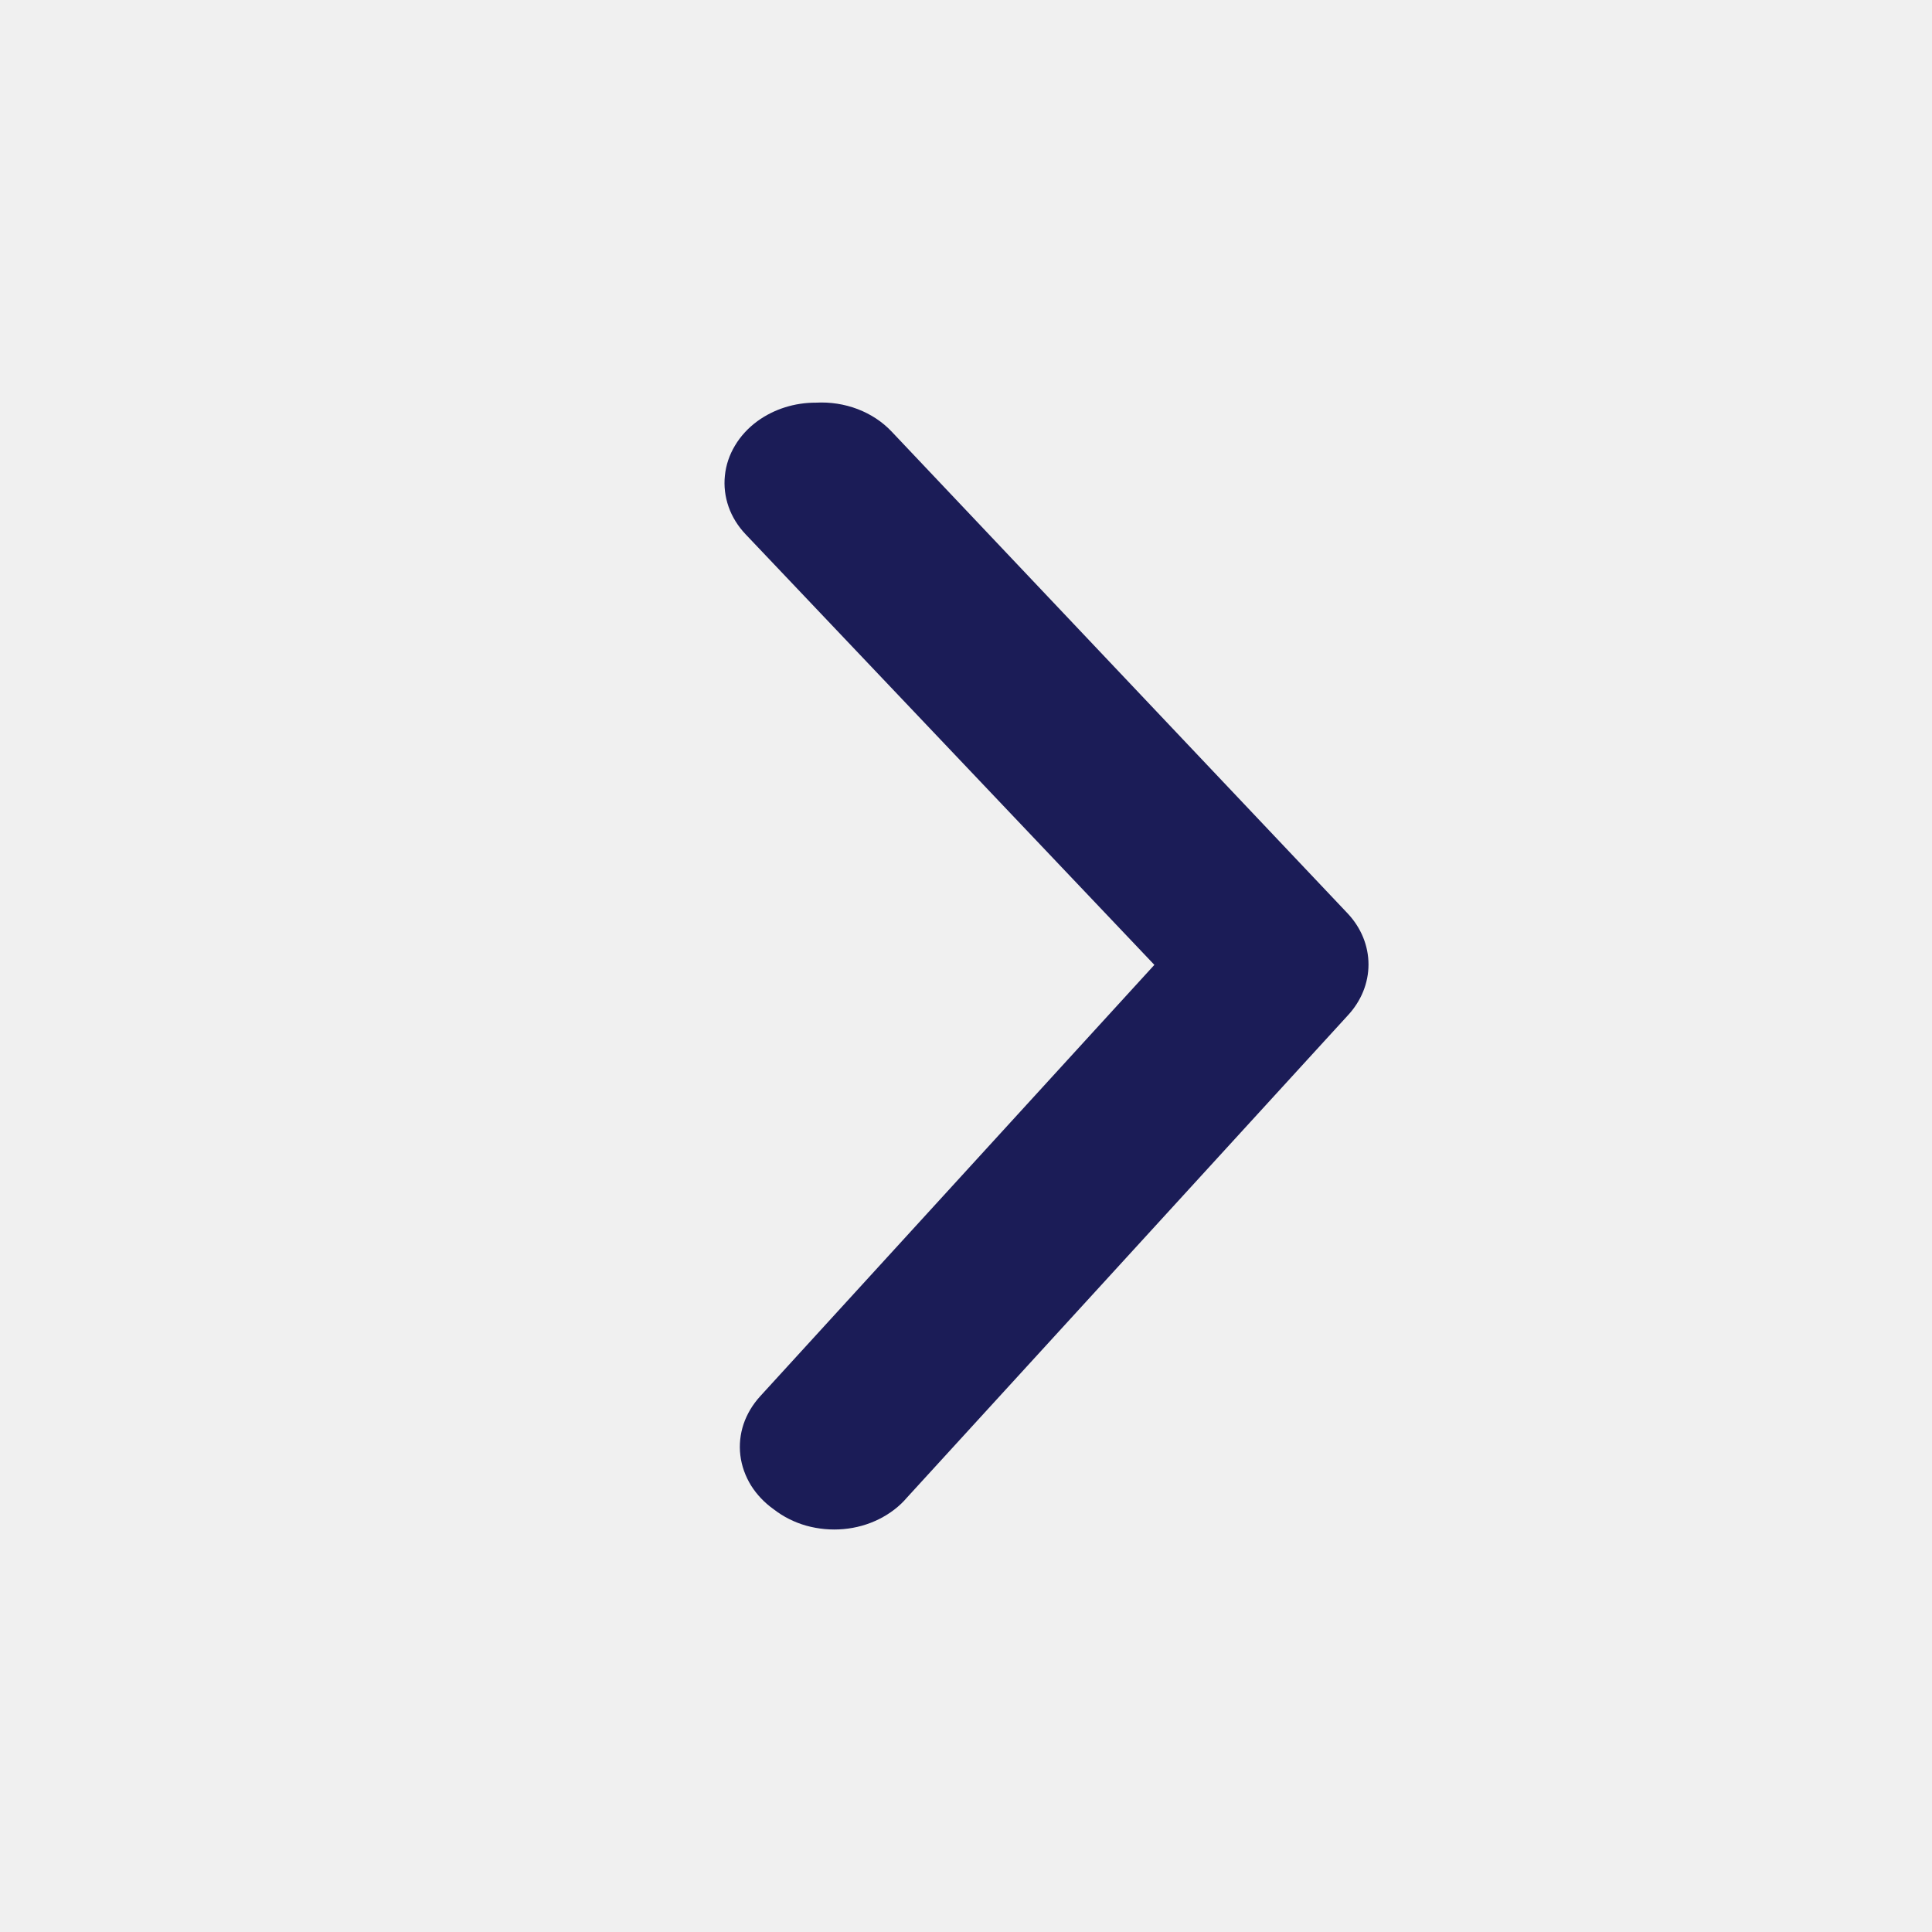
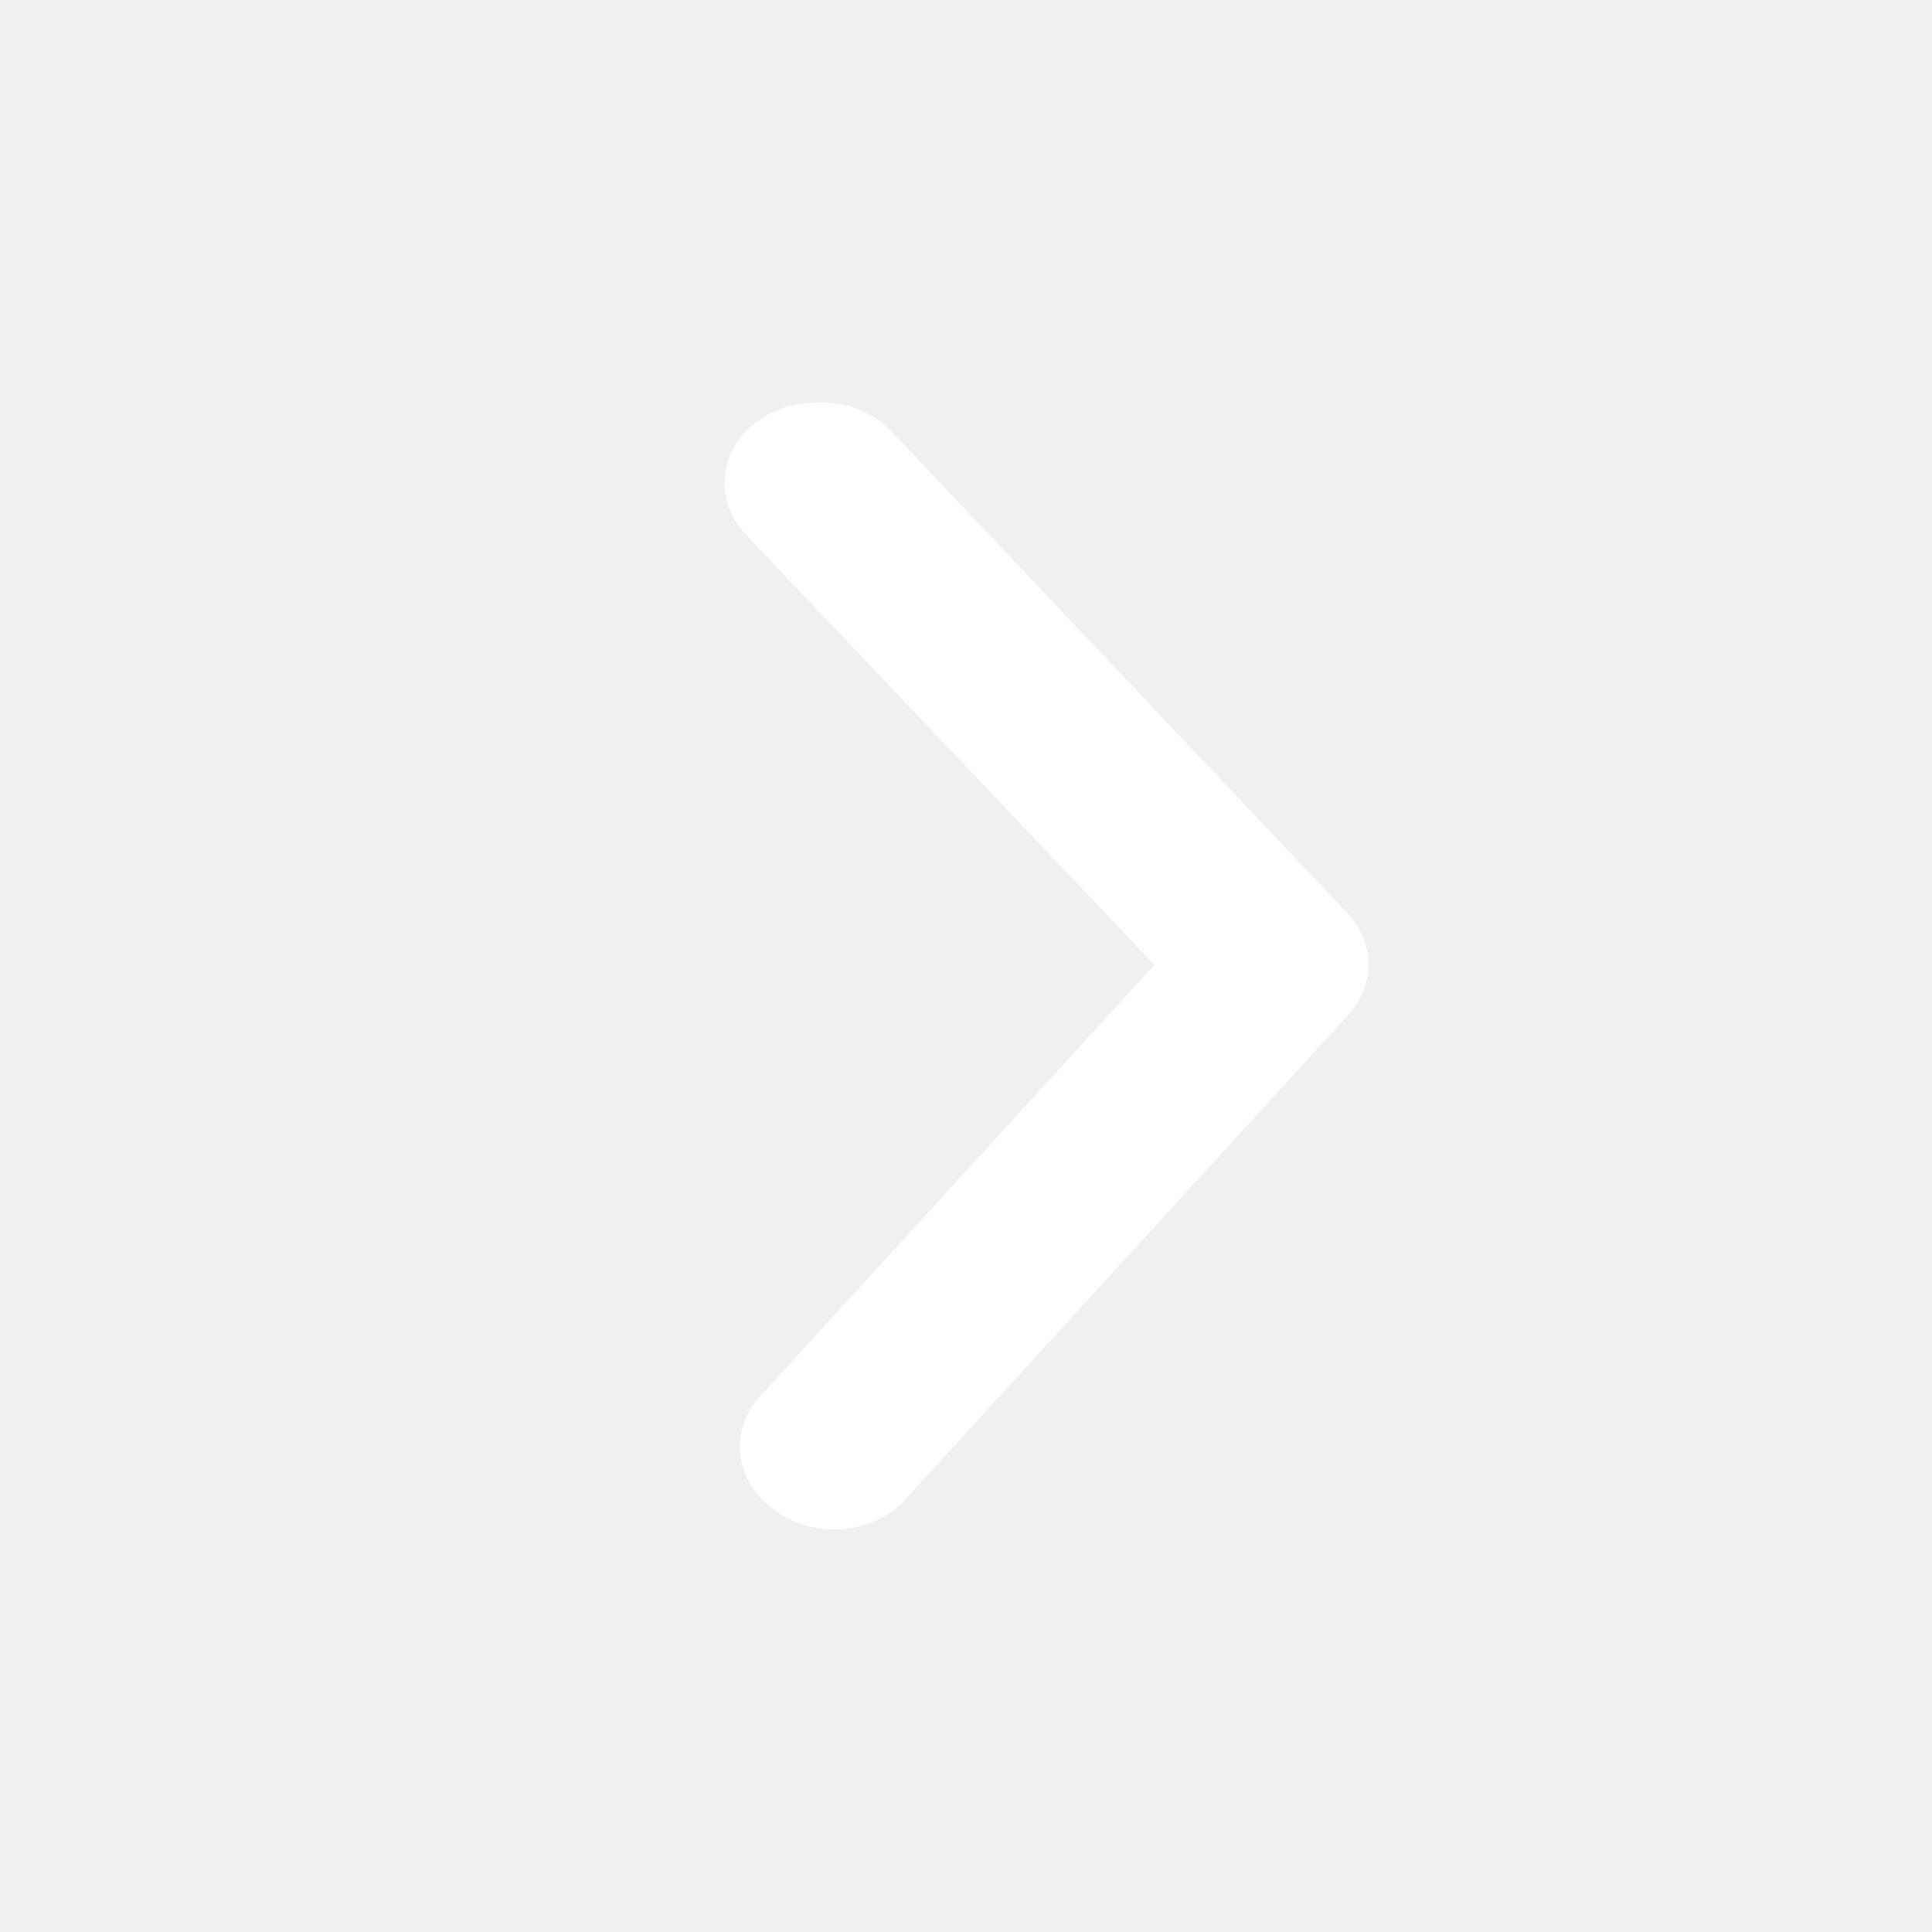
<svg xmlns="http://www.w3.org/2000/svg" width="24" height="24" viewBox="0 0 24 24" fill="none">
  <g id="Property 1=Arrow">
-     <path id="Vector" d="M10.135 5.002C9.87 5.001 9.614 5.083 9.41 5.231C9.295 5.315 9.2 5.418 9.131 5.534C9.061 5.65 9.018 5.777 9.005 5.908C8.991 6.039 9.007 6.17 9.051 6.296C9.095 6.421 9.167 6.537 9.263 6.638L14.34 11.986L9.444 17.344C9.35 17.447 9.28 17.564 9.237 17.69C9.195 17.816 9.181 17.948 9.197 18.079C9.213 18.21 9.258 18.336 9.329 18.452C9.401 18.567 9.498 18.669 9.614 18.751C9.731 18.842 9.869 18.911 10.017 18.953C10.166 18.994 10.323 19.009 10.478 18.995C10.634 18.981 10.784 18.939 10.92 18.871C11.056 18.803 11.175 18.712 11.268 18.602L16.742 12.615C16.909 12.436 17 12.212 17 11.981C17 11.75 16.909 11.526 16.742 11.348L11.076 5.361C10.962 5.24 10.818 5.145 10.654 5.082C10.491 5.02 10.313 4.992 10.135 5.002Z" fill="#1B1C57" />
+     <path id="Vector" d="M10.135 5.002C9.87 5.001 9.614 5.083 9.41 5.231C9.295 5.315 9.2 5.418 9.131 5.534C9.061 5.65 9.018 5.777 9.005 5.908C8.991 6.039 9.007 6.17 9.051 6.296C9.095 6.421 9.167 6.537 9.263 6.638L14.34 11.986L9.444 17.344C9.35 17.447 9.28 17.564 9.237 17.69C9.195 17.816 9.181 17.948 9.197 18.079C9.213 18.21 9.258 18.336 9.329 18.452C9.401 18.567 9.498 18.669 9.614 18.751C9.731 18.842 9.869 18.911 10.017 18.953C10.166 18.994 10.323 19.009 10.478 18.995C10.634 18.981 10.784 18.939 10.92 18.871C11.056 18.803 11.175 18.712 11.268 18.602L16.742 12.615C16.909 12.436 17 12.212 17 11.981C17 11.75 16.909 11.526 16.742 11.348L11.076 5.361C10.962 5.24 10.818 5.145 10.654 5.082C10.491 5.02 10.313 4.992 10.135 5.002Z" fill="#fff" />
  </g>
</svg>
